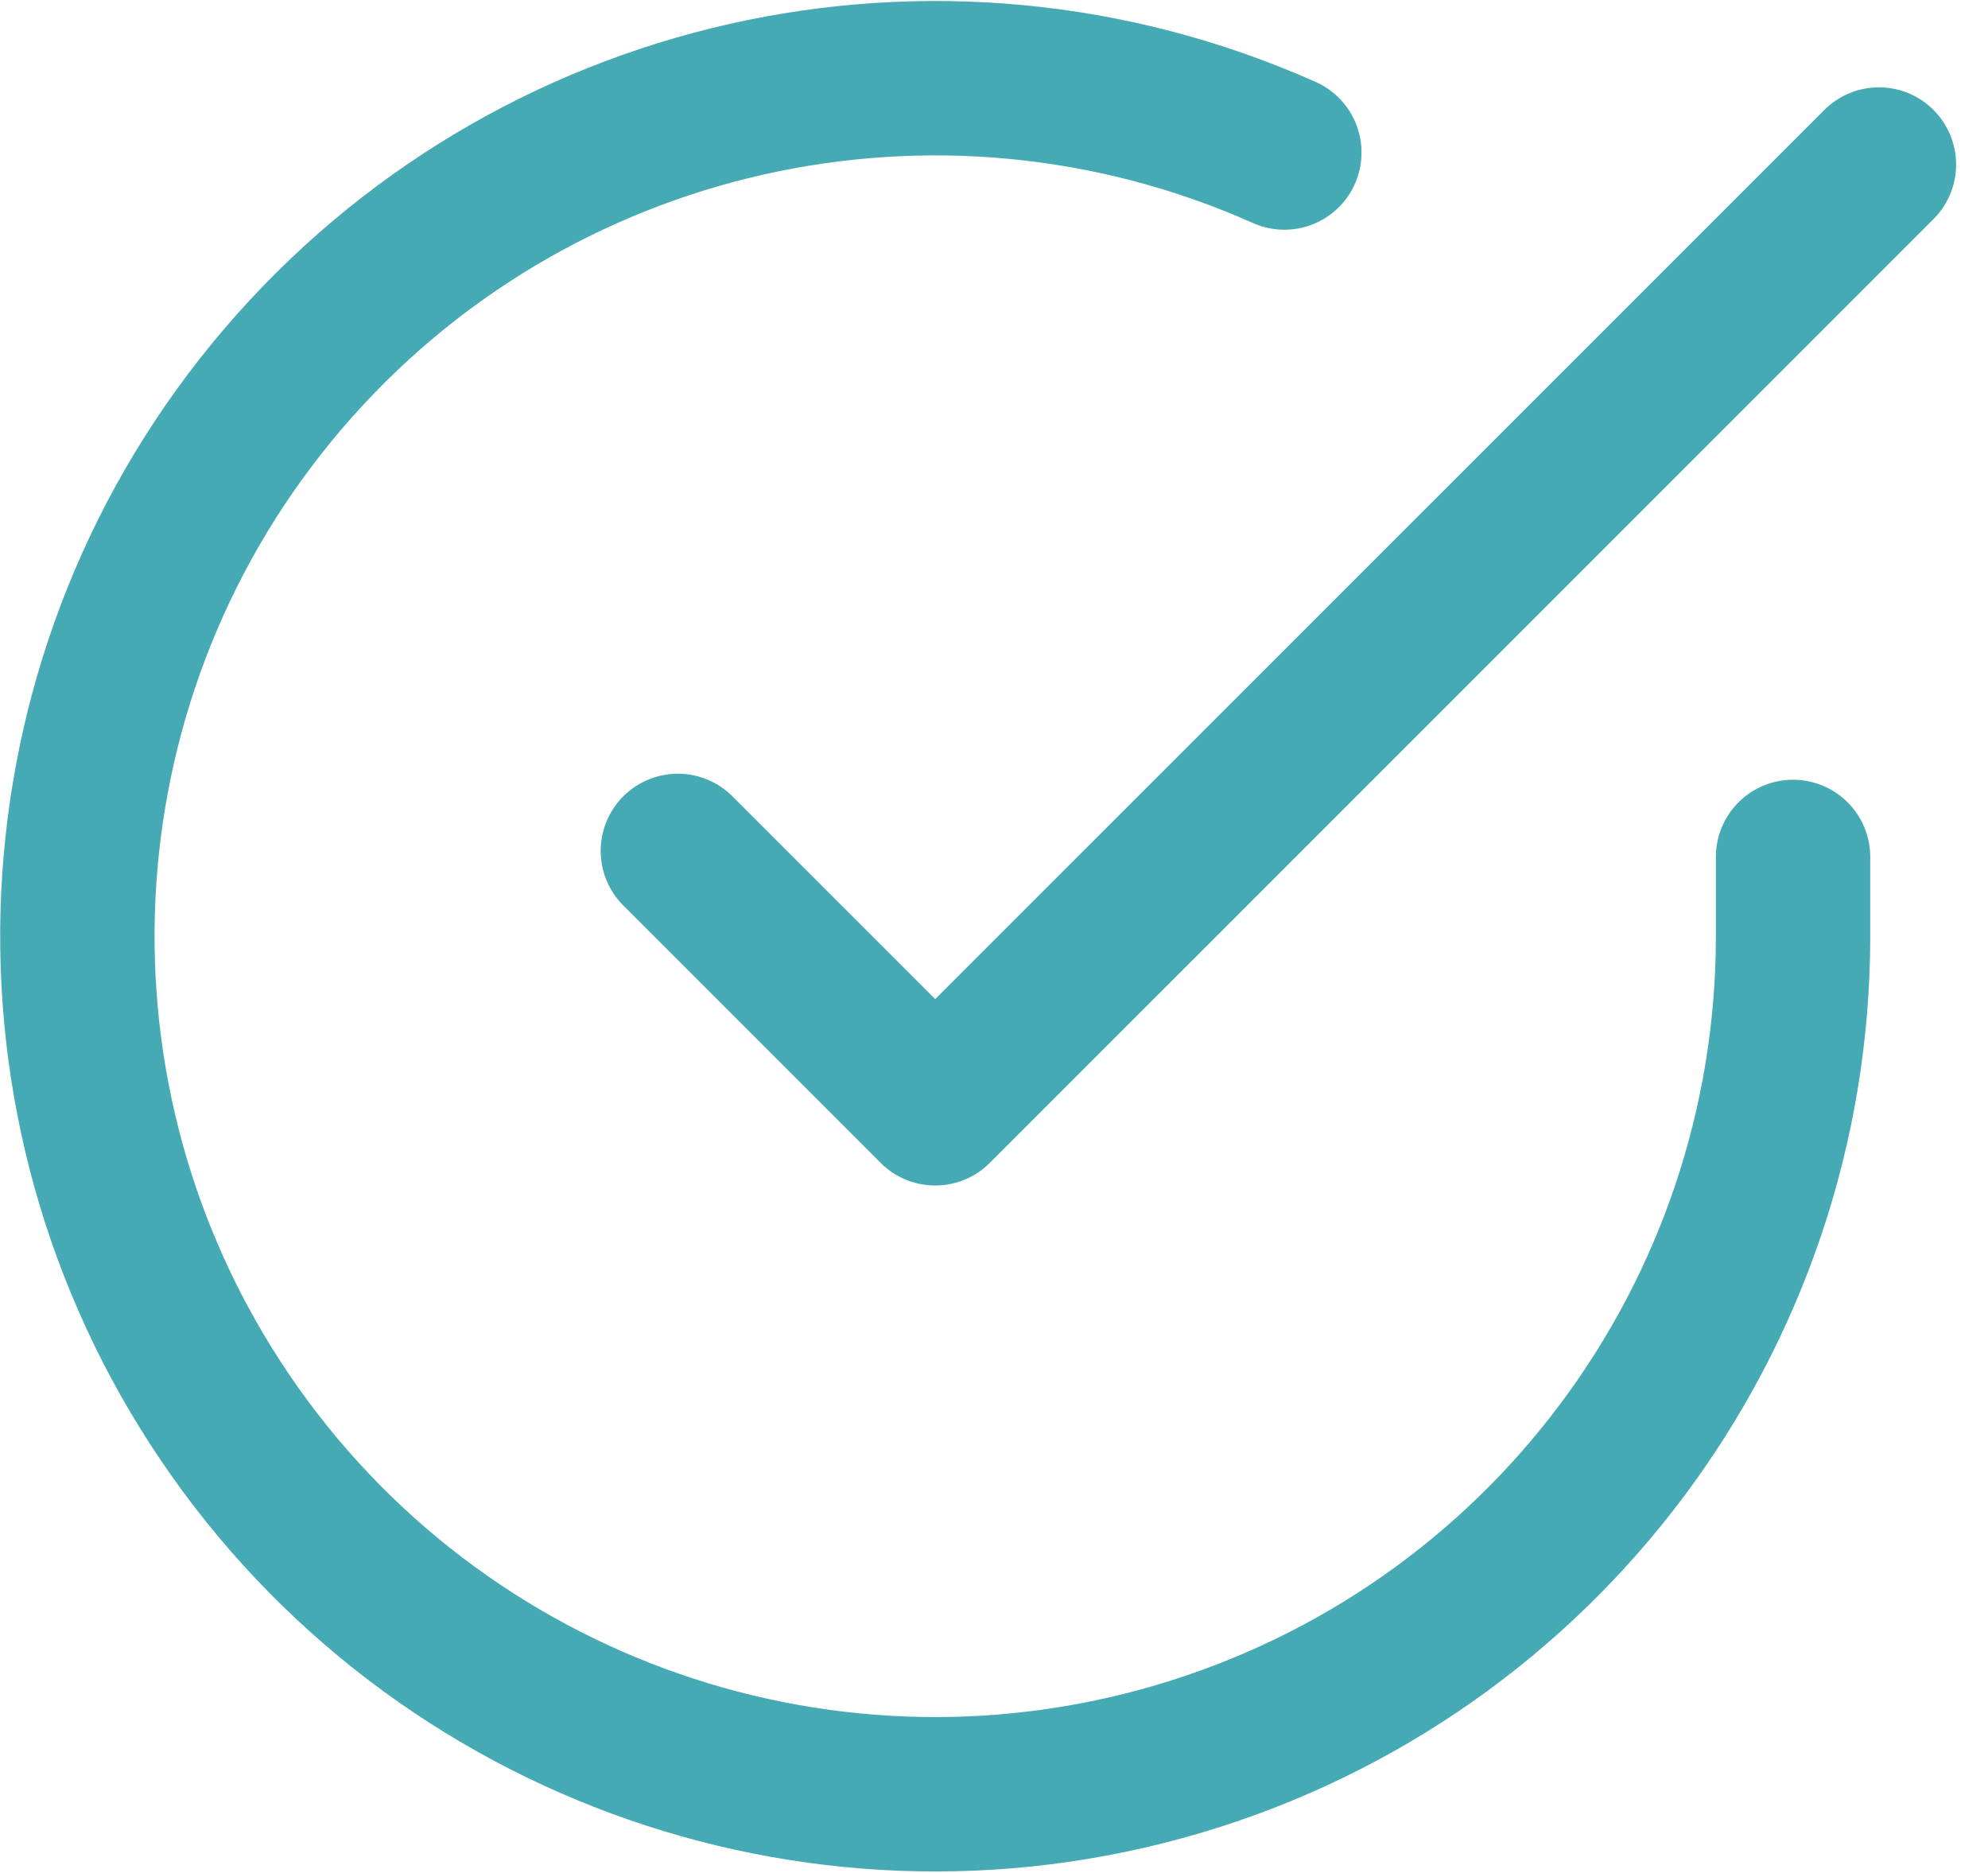
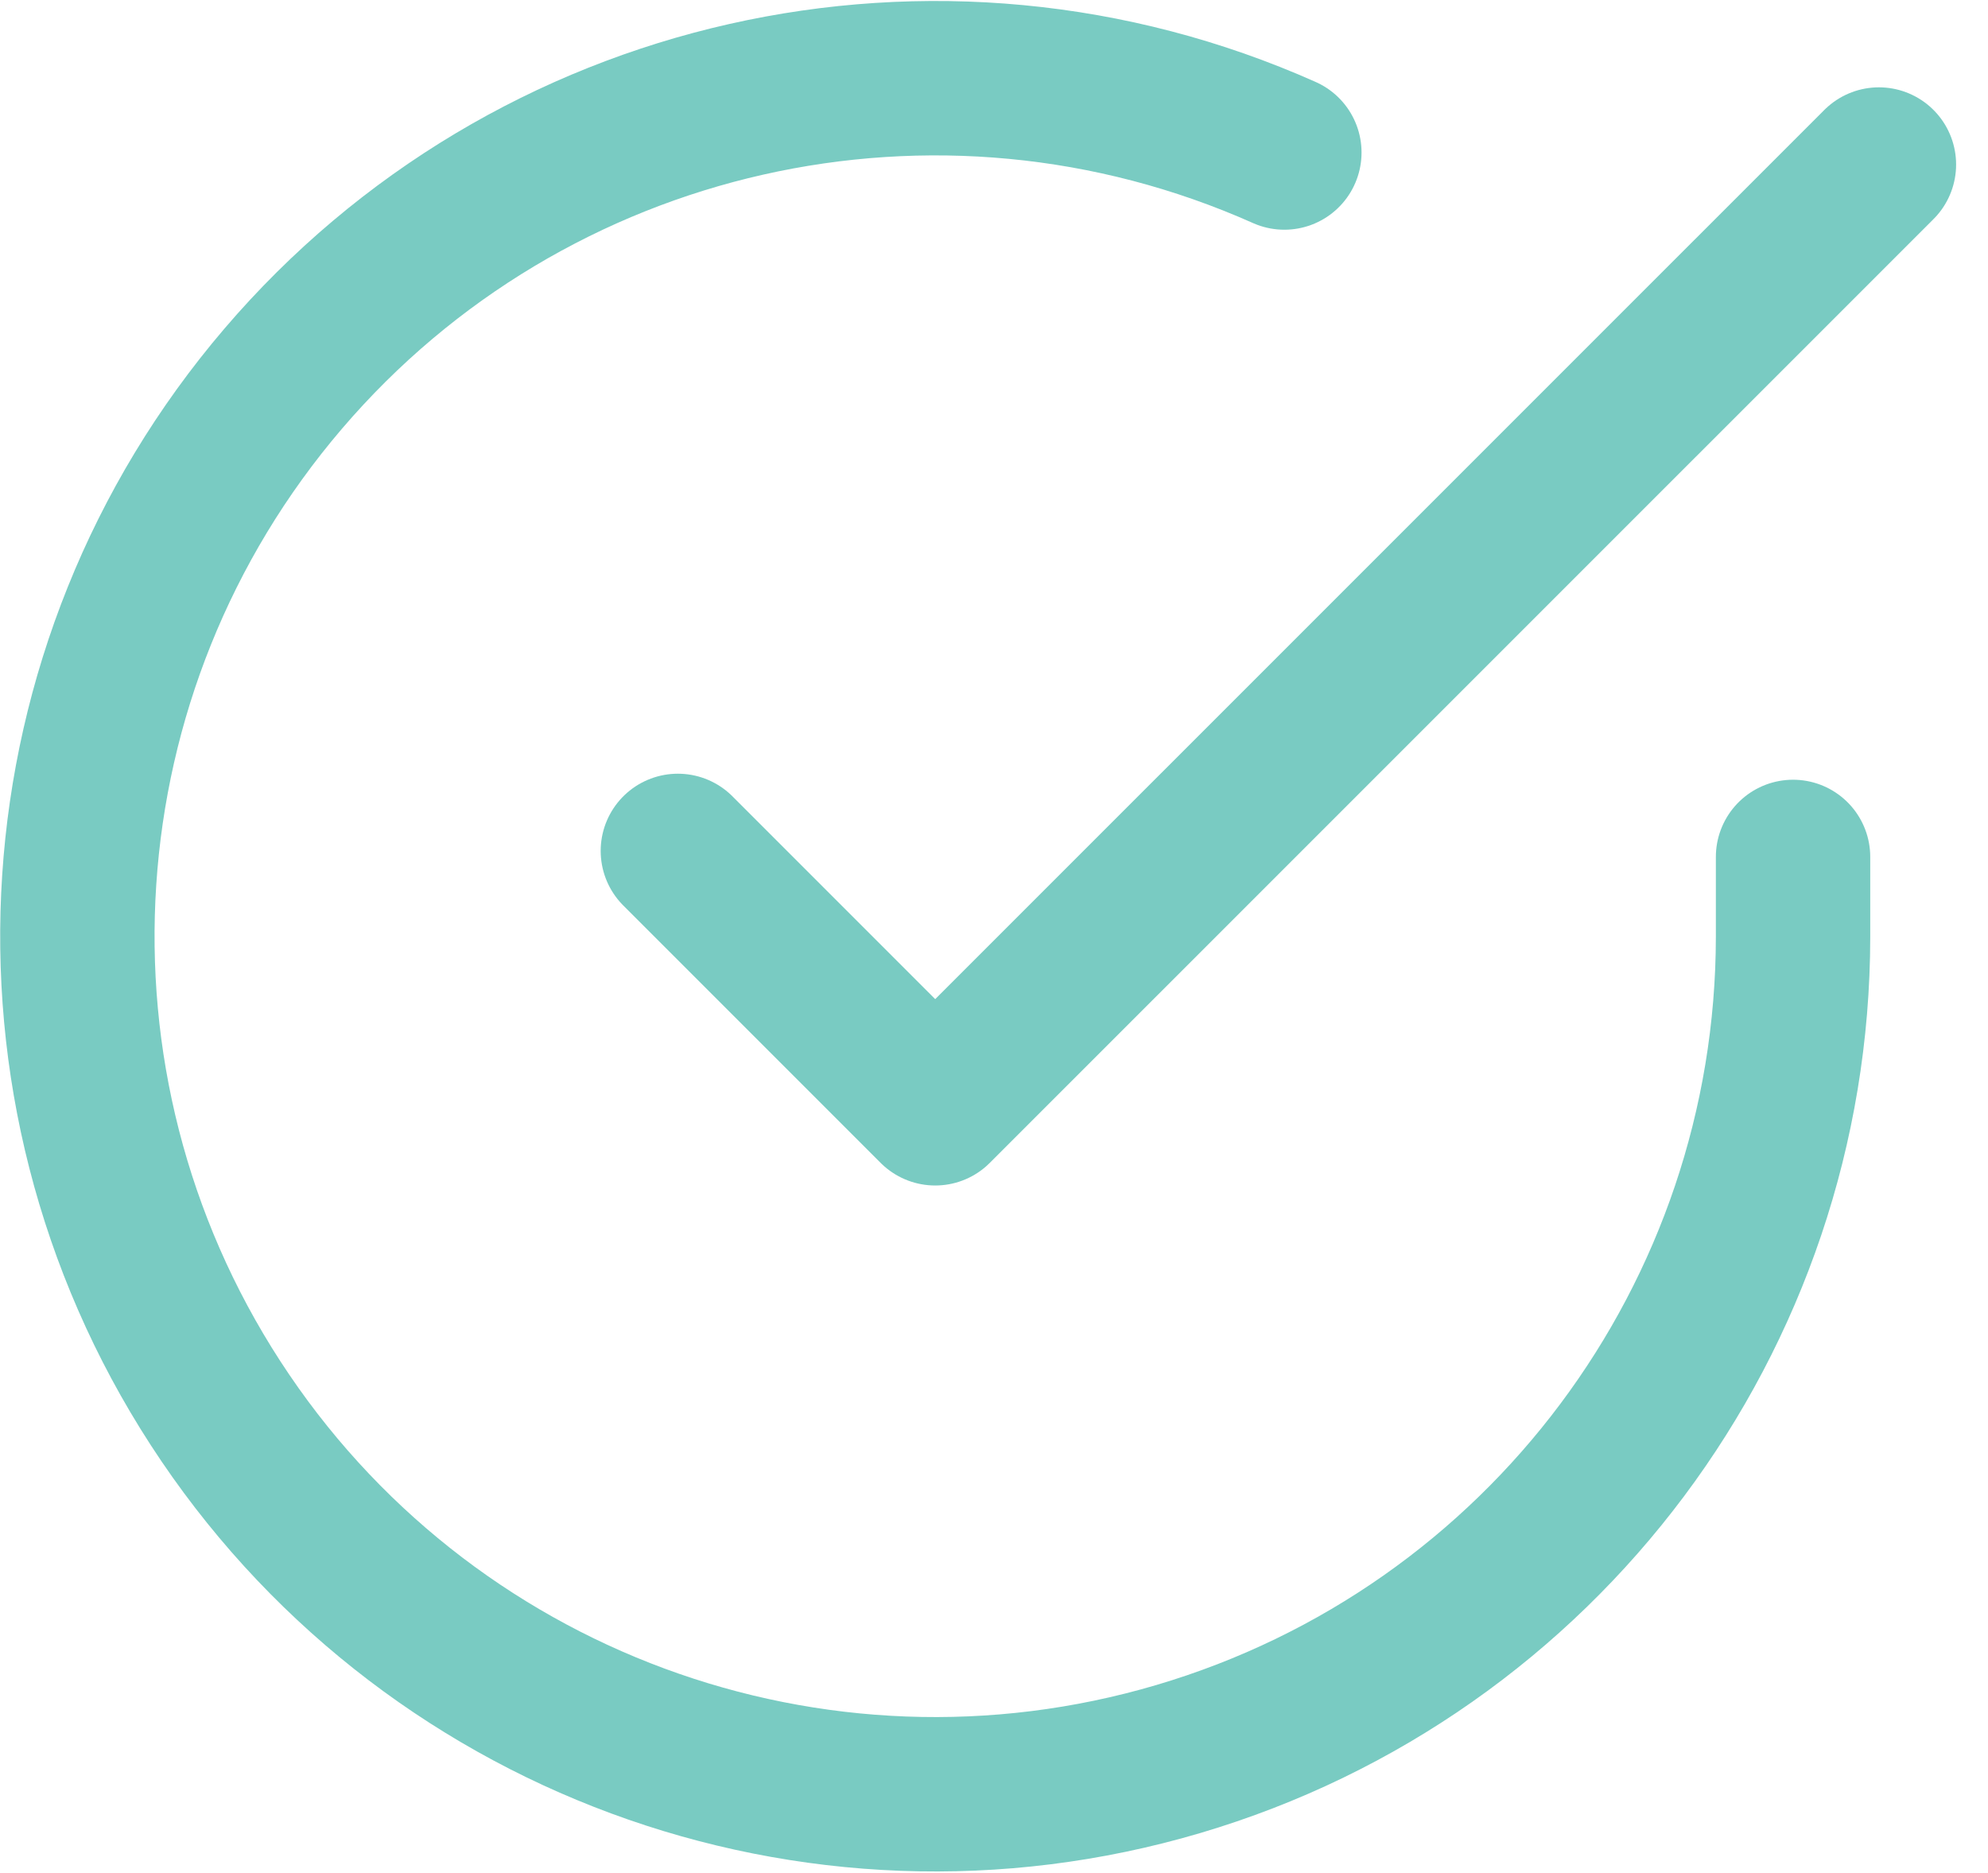
<svg xmlns="http://www.w3.org/2000/svg" width="64.388" height="60.643" viewBox="0 0 64.388 60.643">
  <defs>
-     <style>.a{fill:none;stroke:#46aab4;stroke-linecap:round;stroke-linejoin:round;stroke-width:5px;}</style>
+     <style>.a{fill:none;stroke:#79cbc2;stroke-linecap:round;stroke-linejoin:round;stroke-width:5px;}</style>
  </defs>
  <g transform="translate(-688.494 -155.897)">
    <path class="a" d="M57.568,27.211V29.8A27.784,27.784,0,1,1,41.092,4.4" transform="translate(689 156.436)" />
    <path class="a" d="M47.9,3,17.335,33.562,9,25.227" transform="translate(701.449 158.225)" />
  </g>
</svg>
